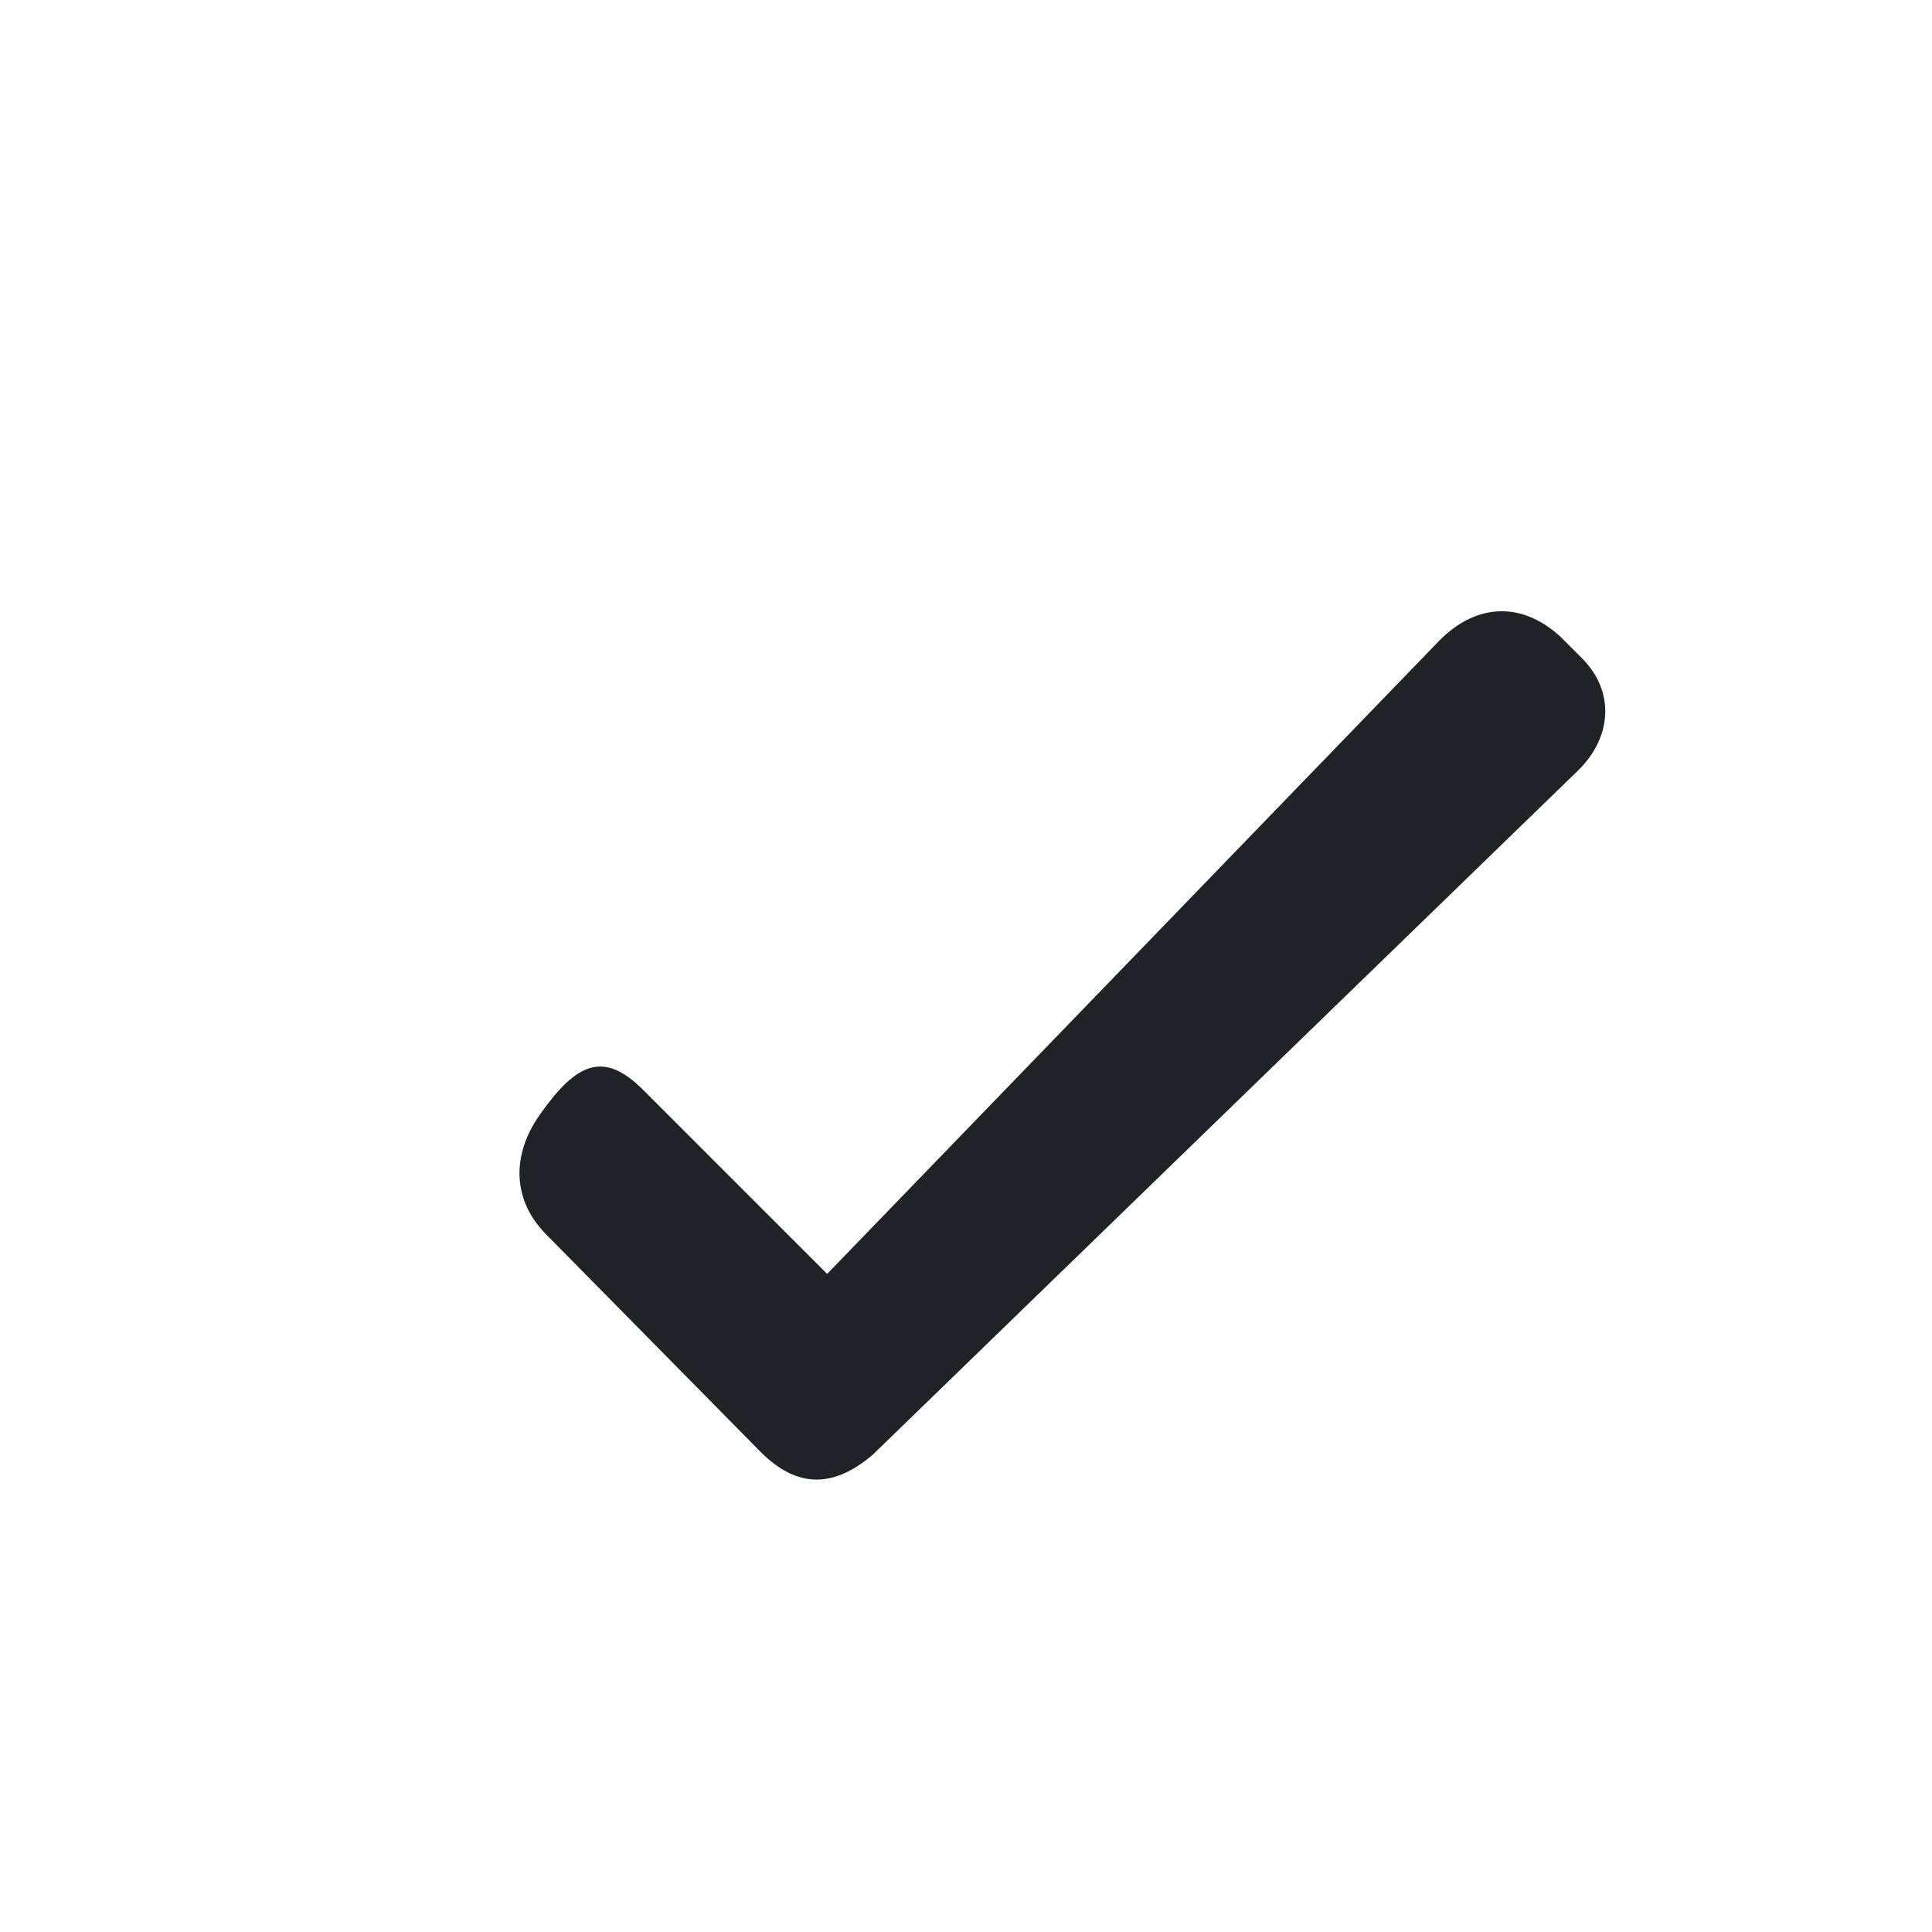
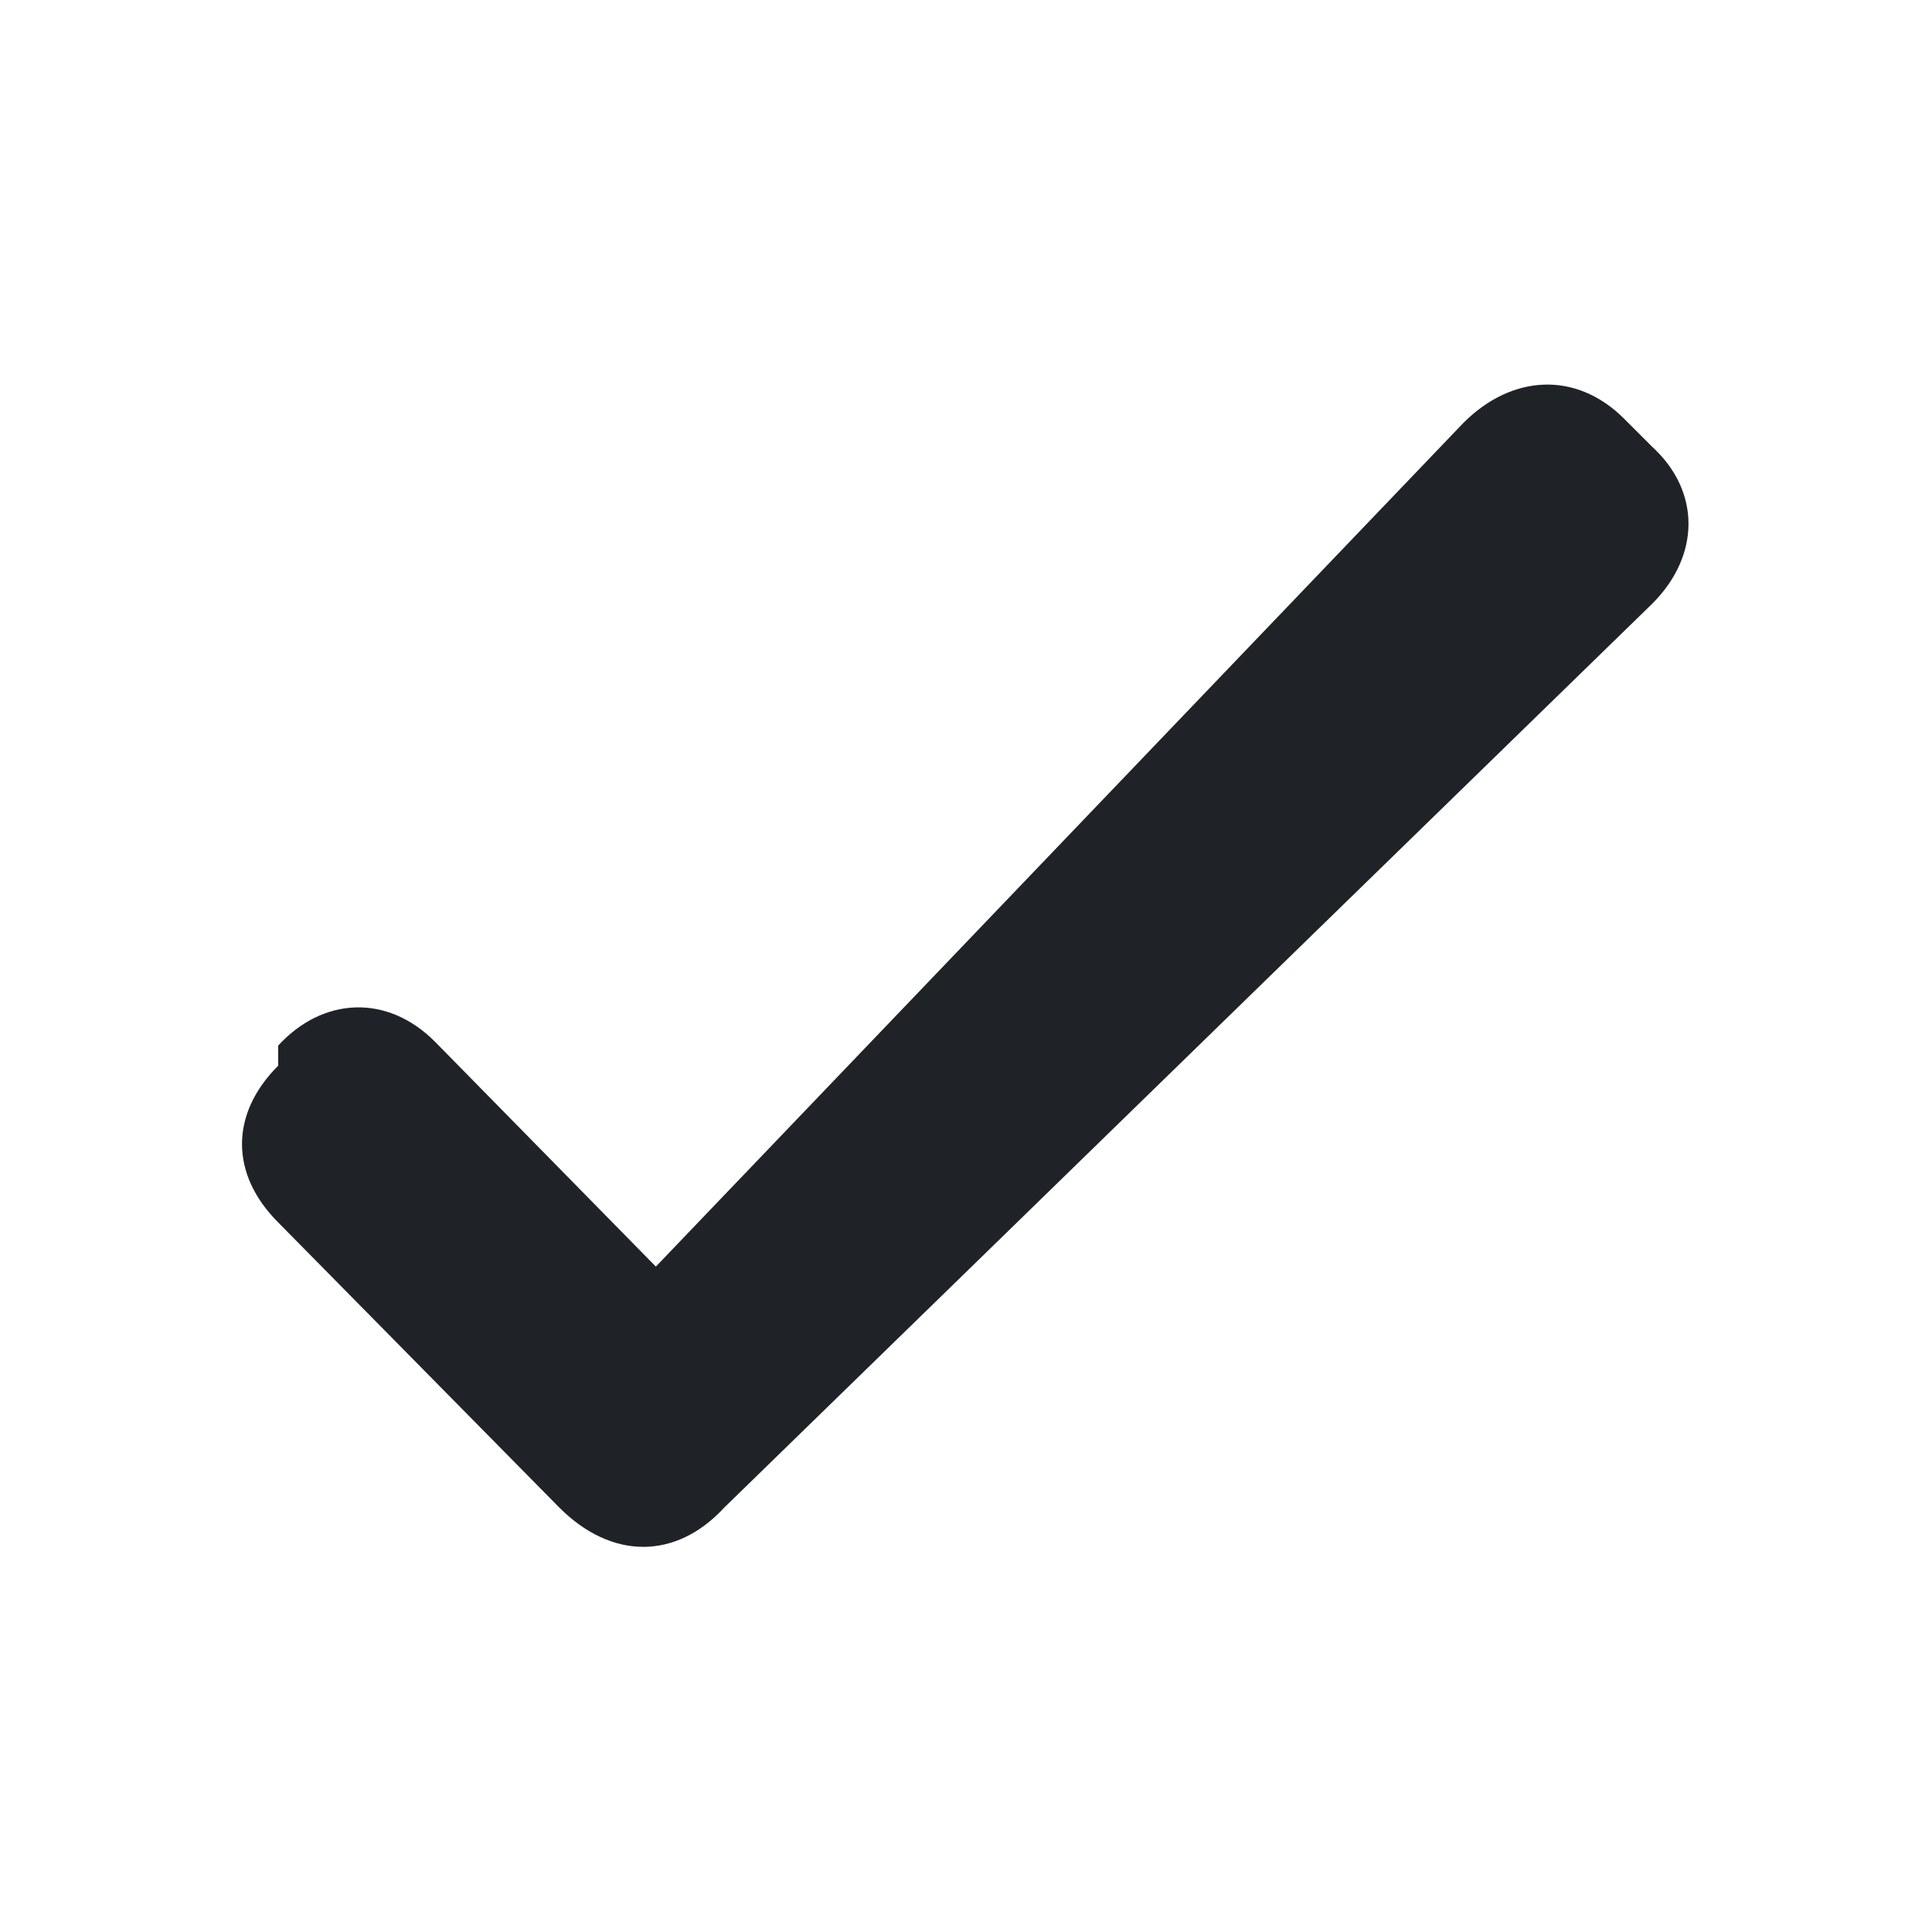
<svg xmlns="http://www.w3.org/2000/svg" viewBox="0 0 64 64" color="#1f2328">
  <style>:root{color:#1f2328}@media(prefers-color-scheme:dark){:root{color:#f0f6fc}}</style>
-   <path fill="currentColor" d="M17.9 36.9c1.2-1.7 2.1-2.1 3.4-.8l6.1 6.1 20.3-21c1.2-1.2 2.7-1.3 4-.1l.7.7c1.1 1.1 1 2.6-.1 3.7L28.9 48.2c-1.3 1.1-2.5 1.1-3.7-.1l-7.1-7.2c-1.1-1.1-1.2-2.6-.2-4Z" />
+   <g transform="translate(-14.87695 -14.21144) scale(1.33102)">
+     <path fill="currentColor" d="M18.1 36.7c1.1-1.2 2.7-1.3 3.9-.1l5.5 5.6 20.1-21c1.2-1.2 2.8-1.3 4-.1l.7.7c1.2 1.1 1.2 2.7 0 3.9L29.2 48.2c-1.2 1.3-2.8 1.3-4.1 0l-7-7.1c-1.2-1.2-1.2-2.7 0-3.9Z" />
+   </g>
</svg>
